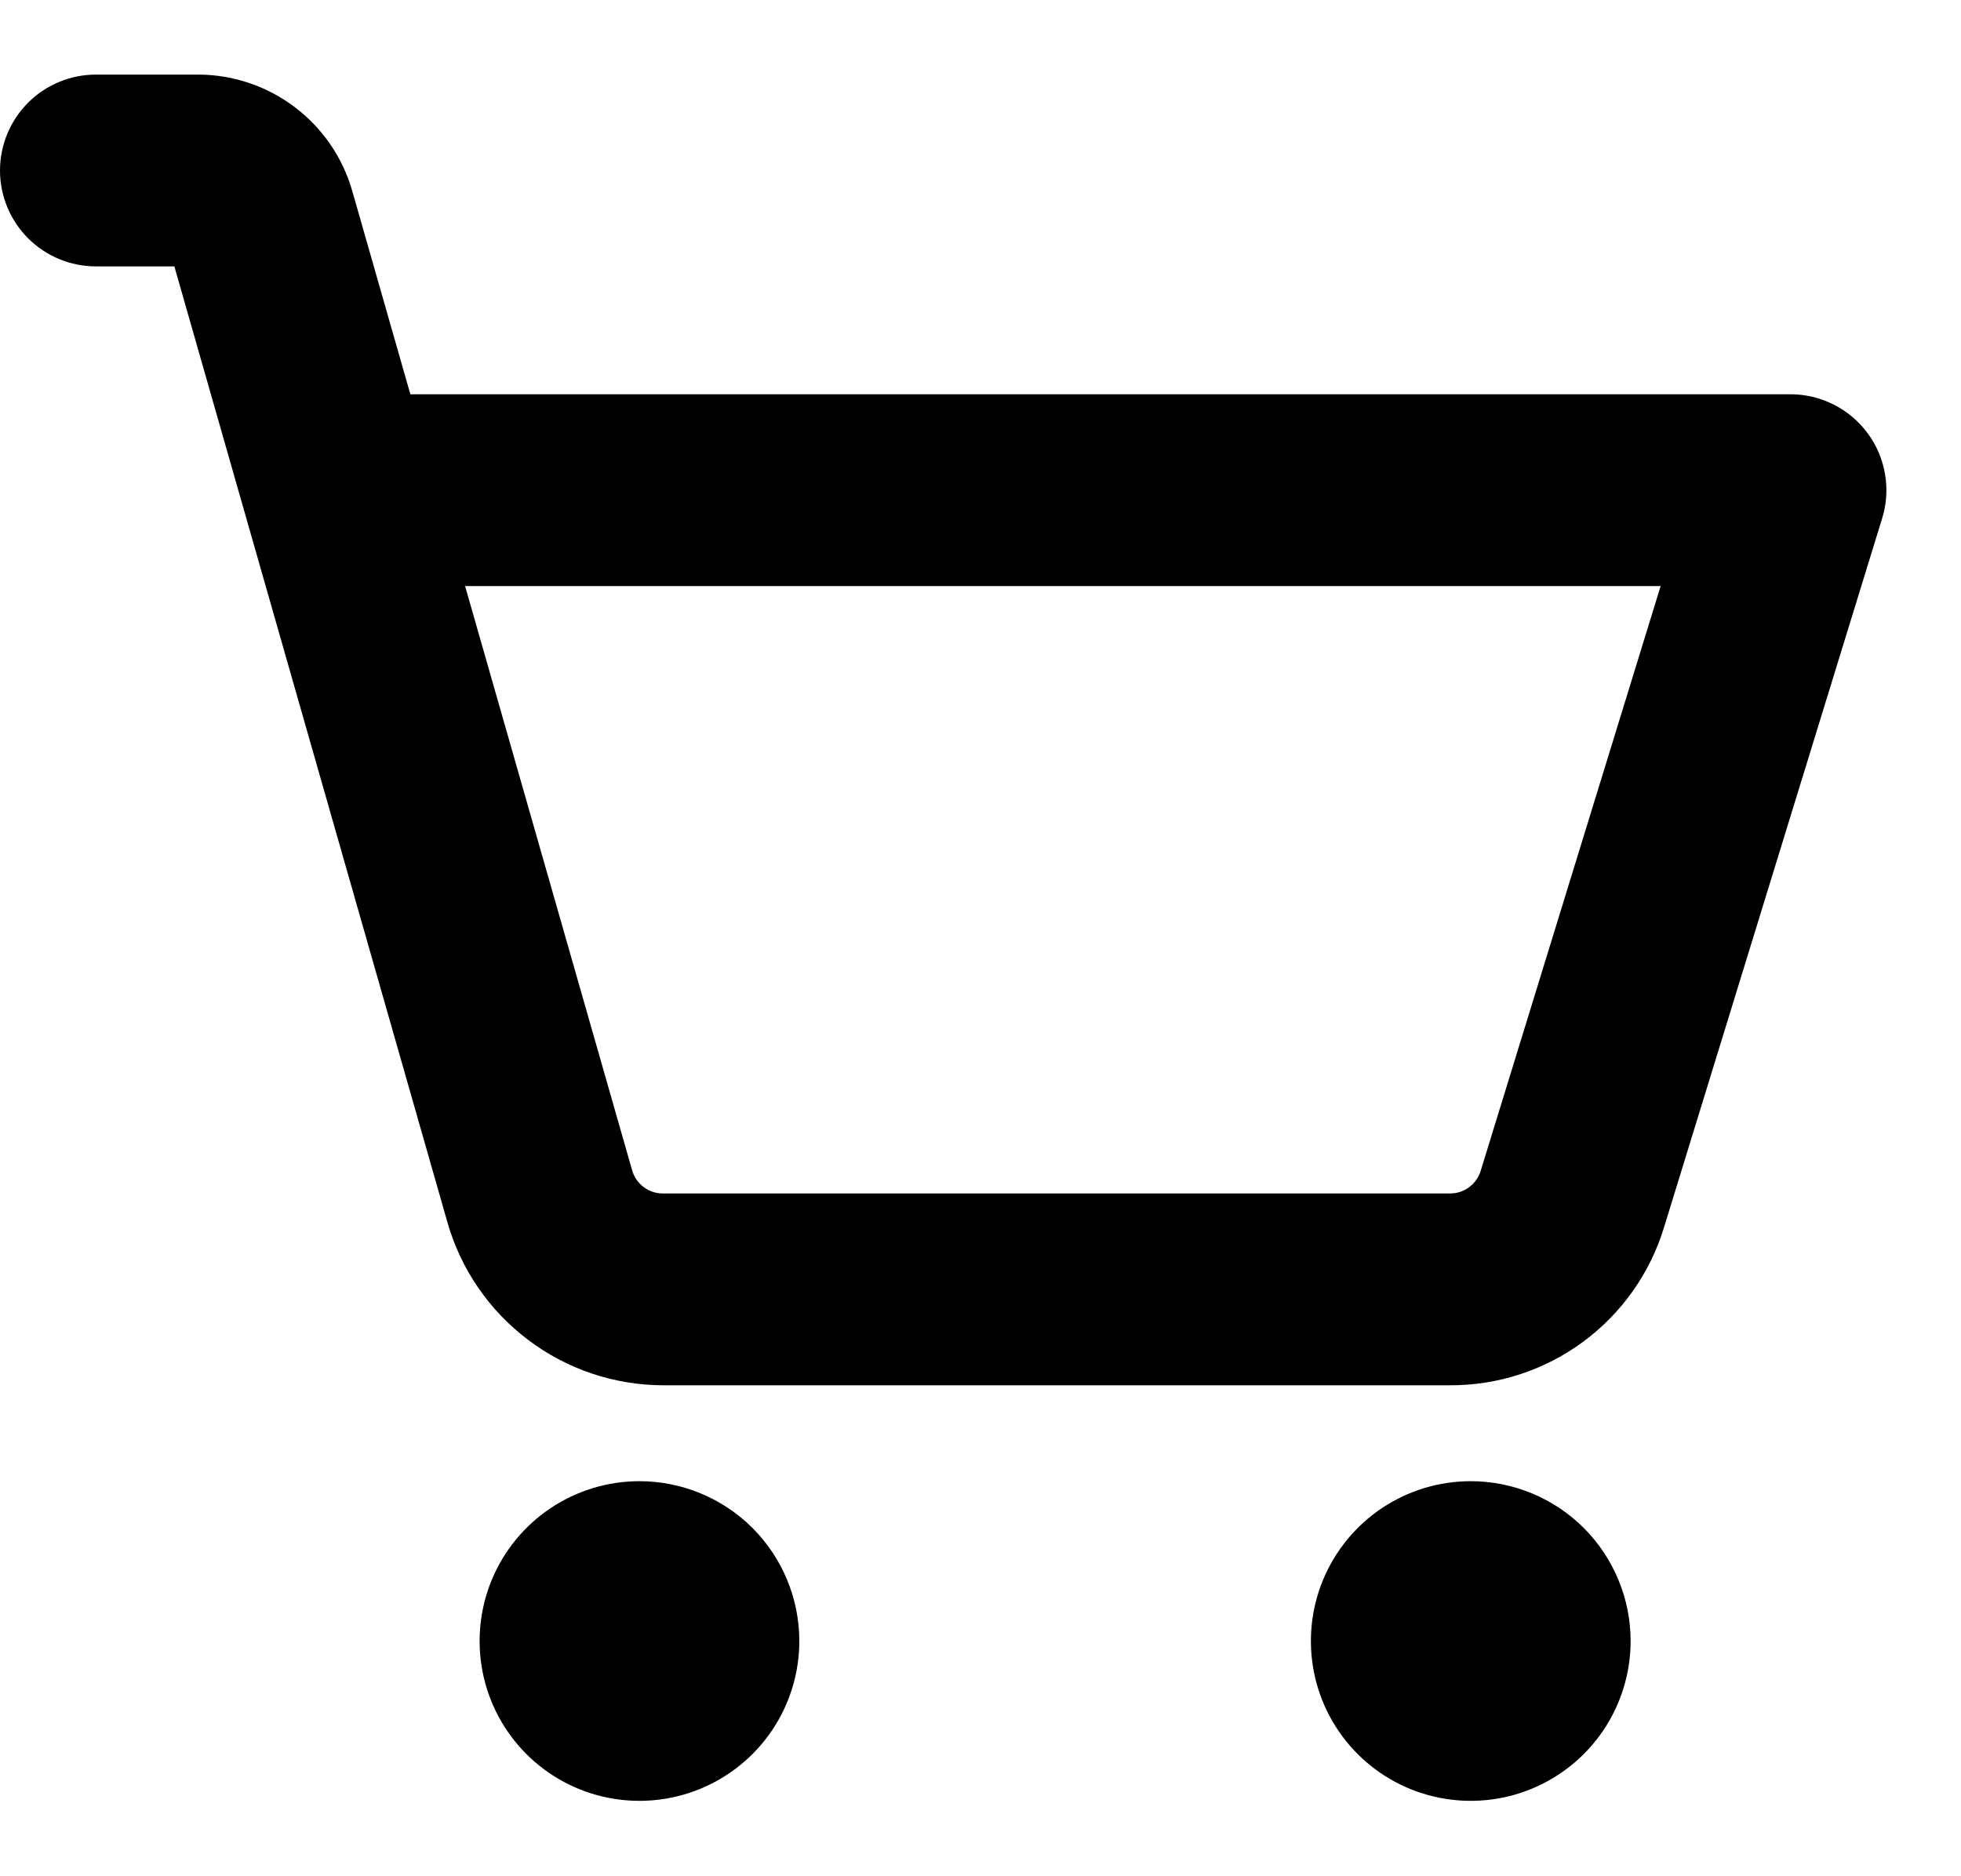
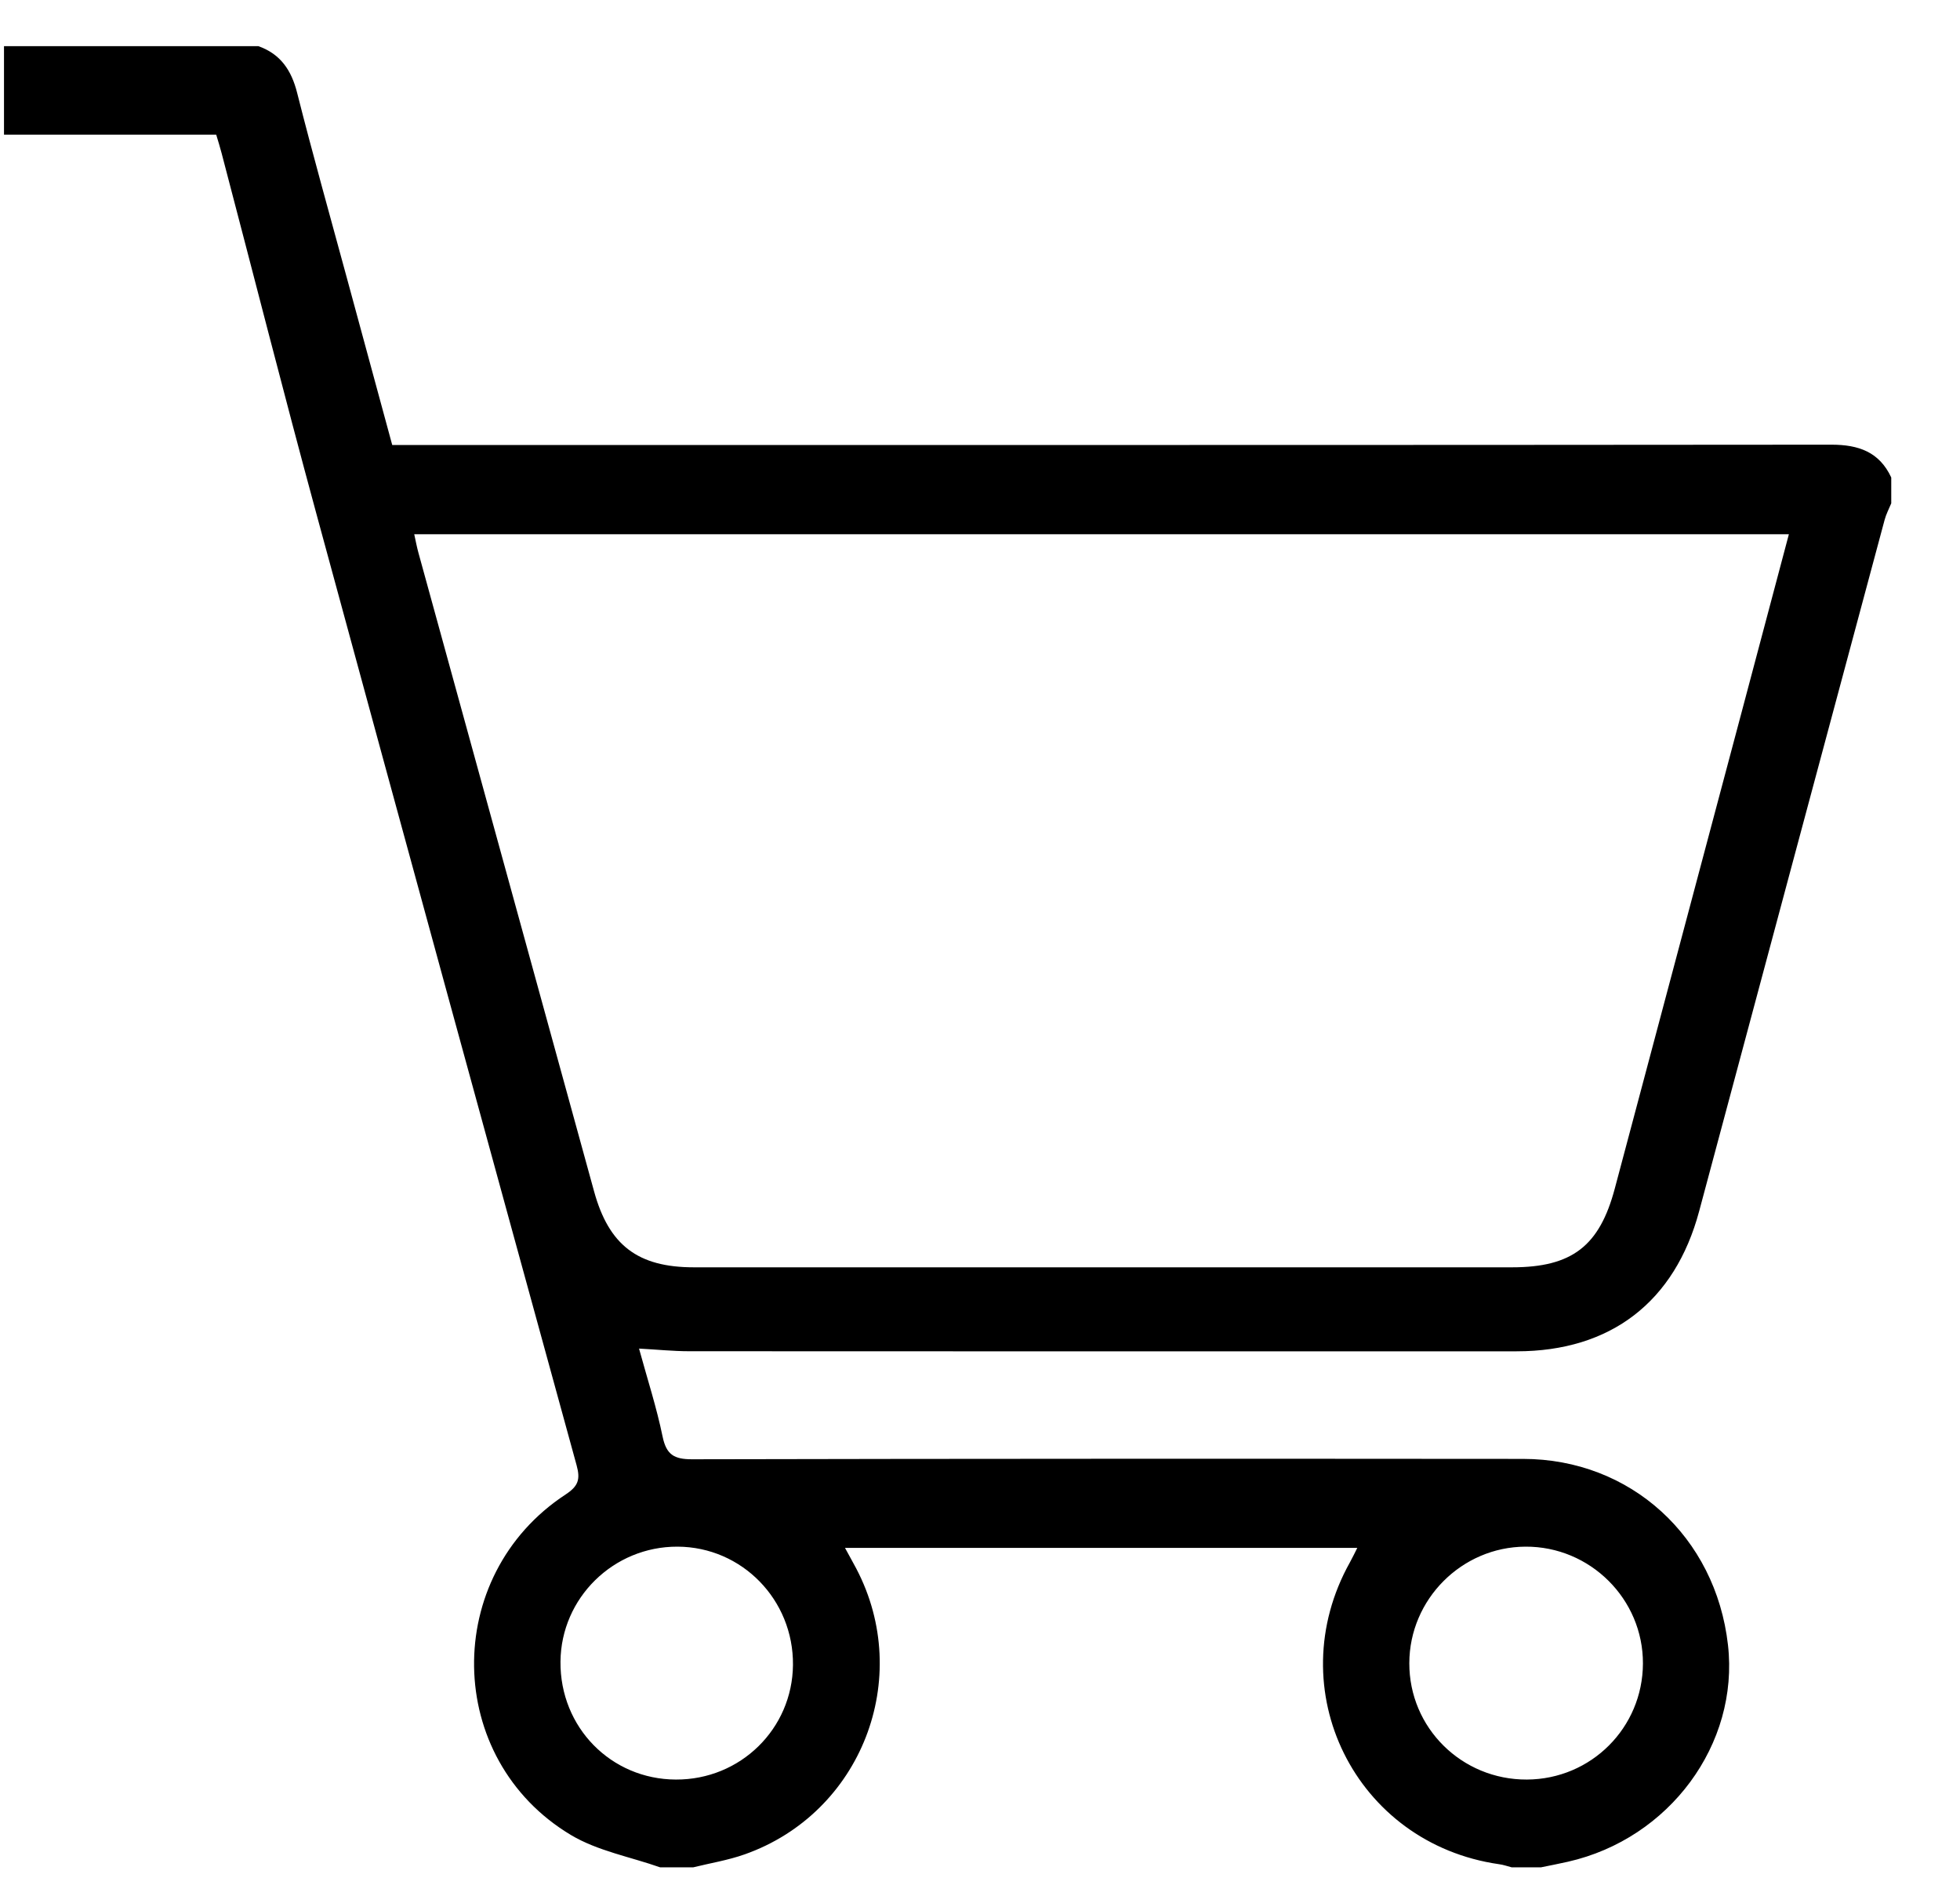
- <svg xmlns="http://www.w3.org/2000/svg" width="23" height="22" viewBox="0 0 23 22" fill="none">
-   <path d="M9.375 19.25C9.375 19.621 9.265 19.983 9.059 20.292C8.853 20.6 8.56 20.84 8.218 20.982C7.875 21.124 7.498 21.161 7.134 21.089C6.77 21.017 6.436 20.838 6.174 20.576C5.912 20.314 5.733 19.98 5.661 19.616C5.589 19.252 5.626 18.875 5.768 18.532C5.91 18.19 6.15 17.897 6.458 17.691C6.767 17.485 7.129 17.375 7.5 17.375C7.997 17.375 8.474 17.573 8.826 17.924C9.177 18.276 9.375 18.753 9.375 19.25ZM17.25 17.375C16.879 17.375 16.517 17.485 16.208 17.691C15.9 17.897 15.66 18.19 15.518 18.532C15.376 18.875 15.339 19.252 15.411 19.616C15.483 19.98 15.662 20.314 15.924 20.576C16.186 20.838 16.52 21.017 16.884 21.089C17.248 21.161 17.625 21.124 17.968 20.982C18.31 20.84 18.603 20.6 18.809 20.292C19.015 19.983 19.125 19.621 19.125 19.25C19.125 18.753 18.927 18.276 18.576 17.924C18.224 17.573 17.747 17.375 17.25 17.375ZM22.075 6.081L19.517 14.397C19.354 14.934 19.021 15.405 18.569 15.739C18.117 16.073 17.569 16.252 17.007 16.25H7.775C7.205 16.248 6.65 16.062 6.195 15.718C5.74 15.375 5.408 14.894 5.25 14.346L2.045 3.125H1.125C0.827 3.125 0.54 3.006 0.33 2.796C0.119 2.585 0 2.298 0 2C0 1.702 0.119 1.415 0.33 1.204C0.54 0.994 0.827 0.875 1.125 0.875H2.327C2.734 0.876 3.13 1.01 3.455 1.255C3.78 1.5 4.017 1.844 4.13 2.235L4.813 4.625H21C21.176 4.625 21.35 4.666 21.507 4.746C21.664 4.825 21.8 4.94 21.905 5.082C22.01 5.223 22.079 5.387 22.109 5.561C22.139 5.735 22.127 5.913 22.075 6.081ZM19.477 6.875H5.455L7.414 13.728C7.436 13.806 7.484 13.876 7.549 13.925C7.614 13.974 7.693 14 7.775 14H17.007C17.087 14 17.166 13.975 17.23 13.927C17.295 13.879 17.343 13.812 17.366 13.736L19.477 6.875Z" fill="black" />
+ <svg xmlns="http://www.w3.org/2000/svg" width="26" height="25" viewBox="0 0 26 25" fill="none">
+   <path d="M8.756 24.767C8.361 24.628 7.929 24.55 7.576 24.34C5.888 23.332 5.856 20.901 7.503 19.822C7.67 19.712 7.701 19.624 7.649 19.435C6.494 15.231 5.341 11.026 4.198 6.818C3.765 5.225 3.359 3.626 2.939 2.029C2.919 1.952 2.895 1.876 2.868 1.786H0.053V0.612H3.427C3.722 0.717 3.866 0.931 3.942 1.233C4.149 2.052 4.379 2.866 4.6 3.682C4.8 4.417 4.999 5.153 5.203 5.902H5.533C11.787 5.902 18.041 5.904 24.295 5.898C24.654 5.898 24.93 5.994 25.088 6.333V6.676C25.058 6.749 25.02 6.819 25 6.895C24.179 9.951 23.359 13.008 22.54 16.064C22.218 17.267 21.366 17.923 20.119 17.923C16.46 17.924 12.801 17.924 9.142 17.922C8.926 17.922 8.709 17.899 8.477 17.887C8.586 18.286 8.71 18.666 8.79 19.056C8.84 19.294 8.942 19.355 9.178 19.355C12.854 19.347 16.529 19.347 20.204 19.35C21.63 19.351 22.759 20.382 22.922 21.817C23.072 23.133 22.146 24.388 20.799 24.693C20.68 24.72 20.561 24.743 20.443 24.767H20.052C19.997 24.753 19.943 24.733 19.887 24.726C17.977 24.453 16.965 22.409 17.907 20.722C17.94 20.662 17.97 20.6 18.005 20.53H11.209C11.267 20.637 11.314 20.72 11.359 20.805C12.122 22.26 11.426 24.048 9.879 24.595C9.659 24.673 9.424 24.711 9.197 24.767H8.756ZM23.73 7.086H5.495C5.515 7.178 5.53 7.257 5.551 7.333C6.327 10.156 7.105 12.979 7.881 15.803C8.077 16.515 8.46 16.809 9.204 16.809C12.822 16.81 16.439 16.81 20.057 16.809C20.854 16.809 21.218 16.527 21.421 15.763C21.983 13.649 22.547 11.535 23.11 9.42C23.315 8.652 23.519 7.883 23.73 7.086ZM20.255 23.603C21.107 23.599 21.791 22.915 21.794 22.064C21.797 21.209 21.093 20.509 20.235 20.514C19.39 20.518 18.697 21.213 18.695 22.058C18.692 22.916 19.39 23.607 20.255 23.603ZM8.966 23.603C9.821 23.607 10.511 22.931 10.519 22.083C10.527 21.219 9.842 20.517 8.987 20.514C8.138 20.511 7.442 21.194 7.435 22.039C7.427 22.909 8.104 23.6 8.966 23.603Z" fill="black" />
</svg>
